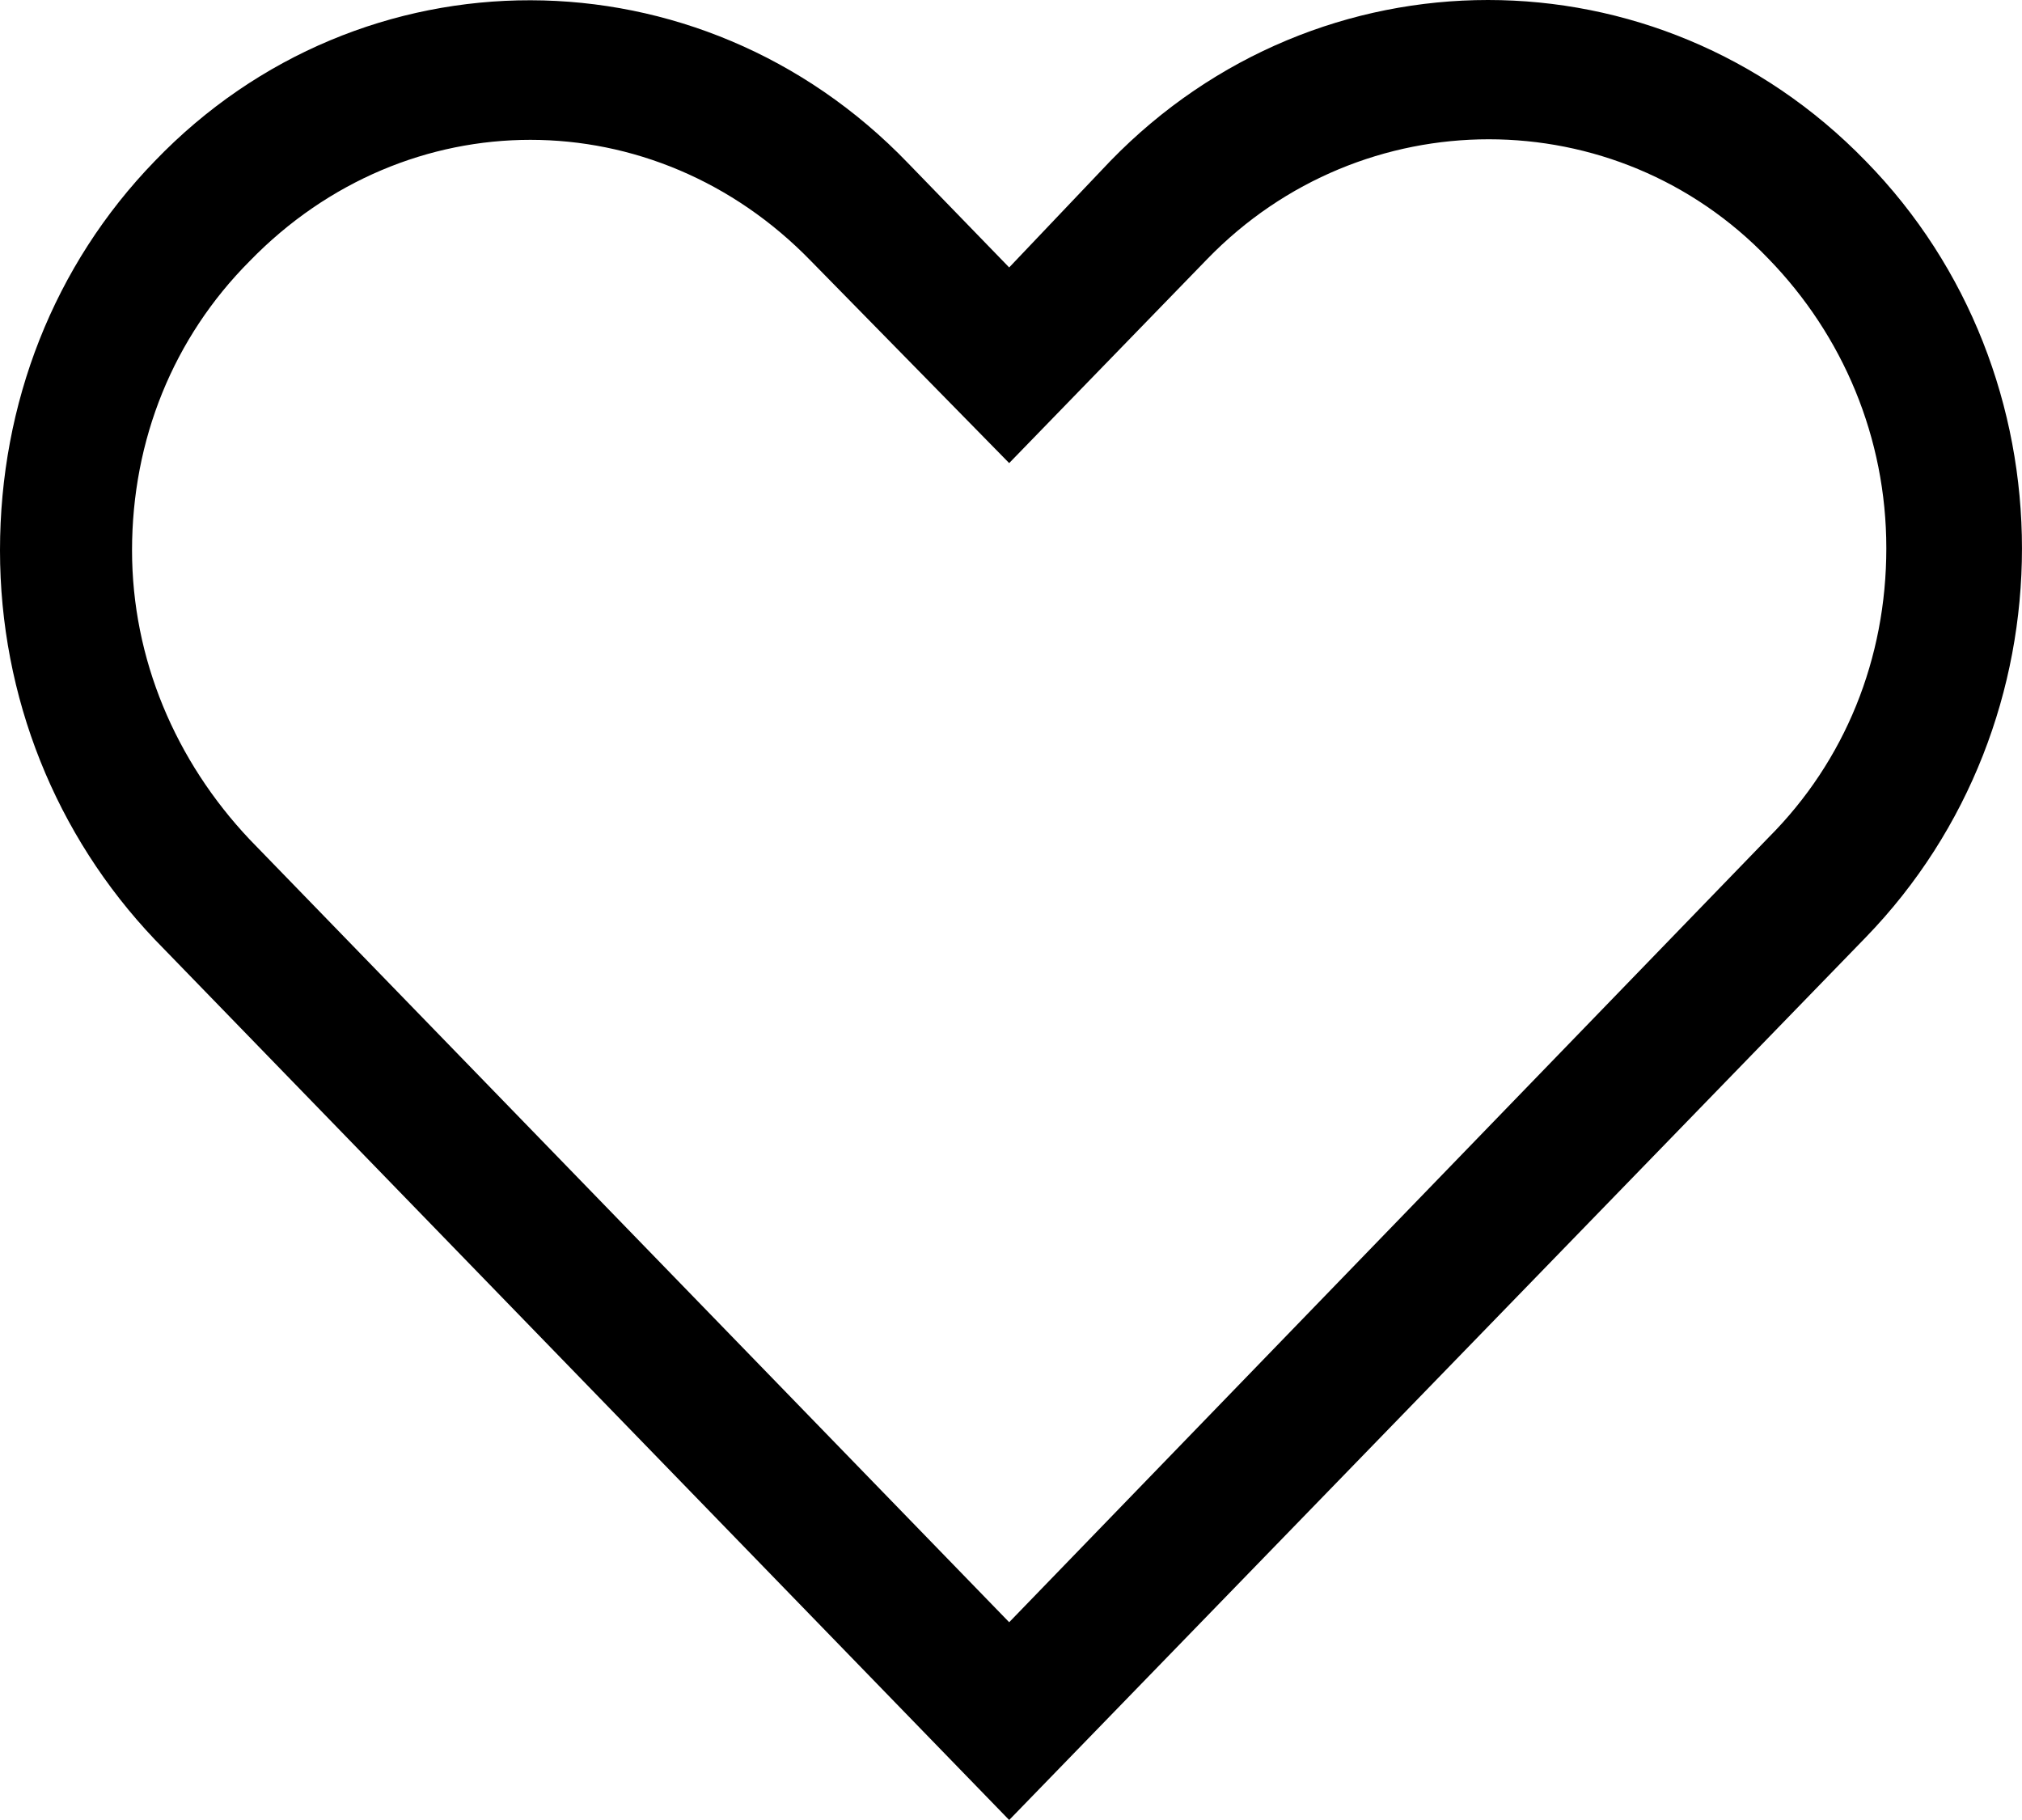
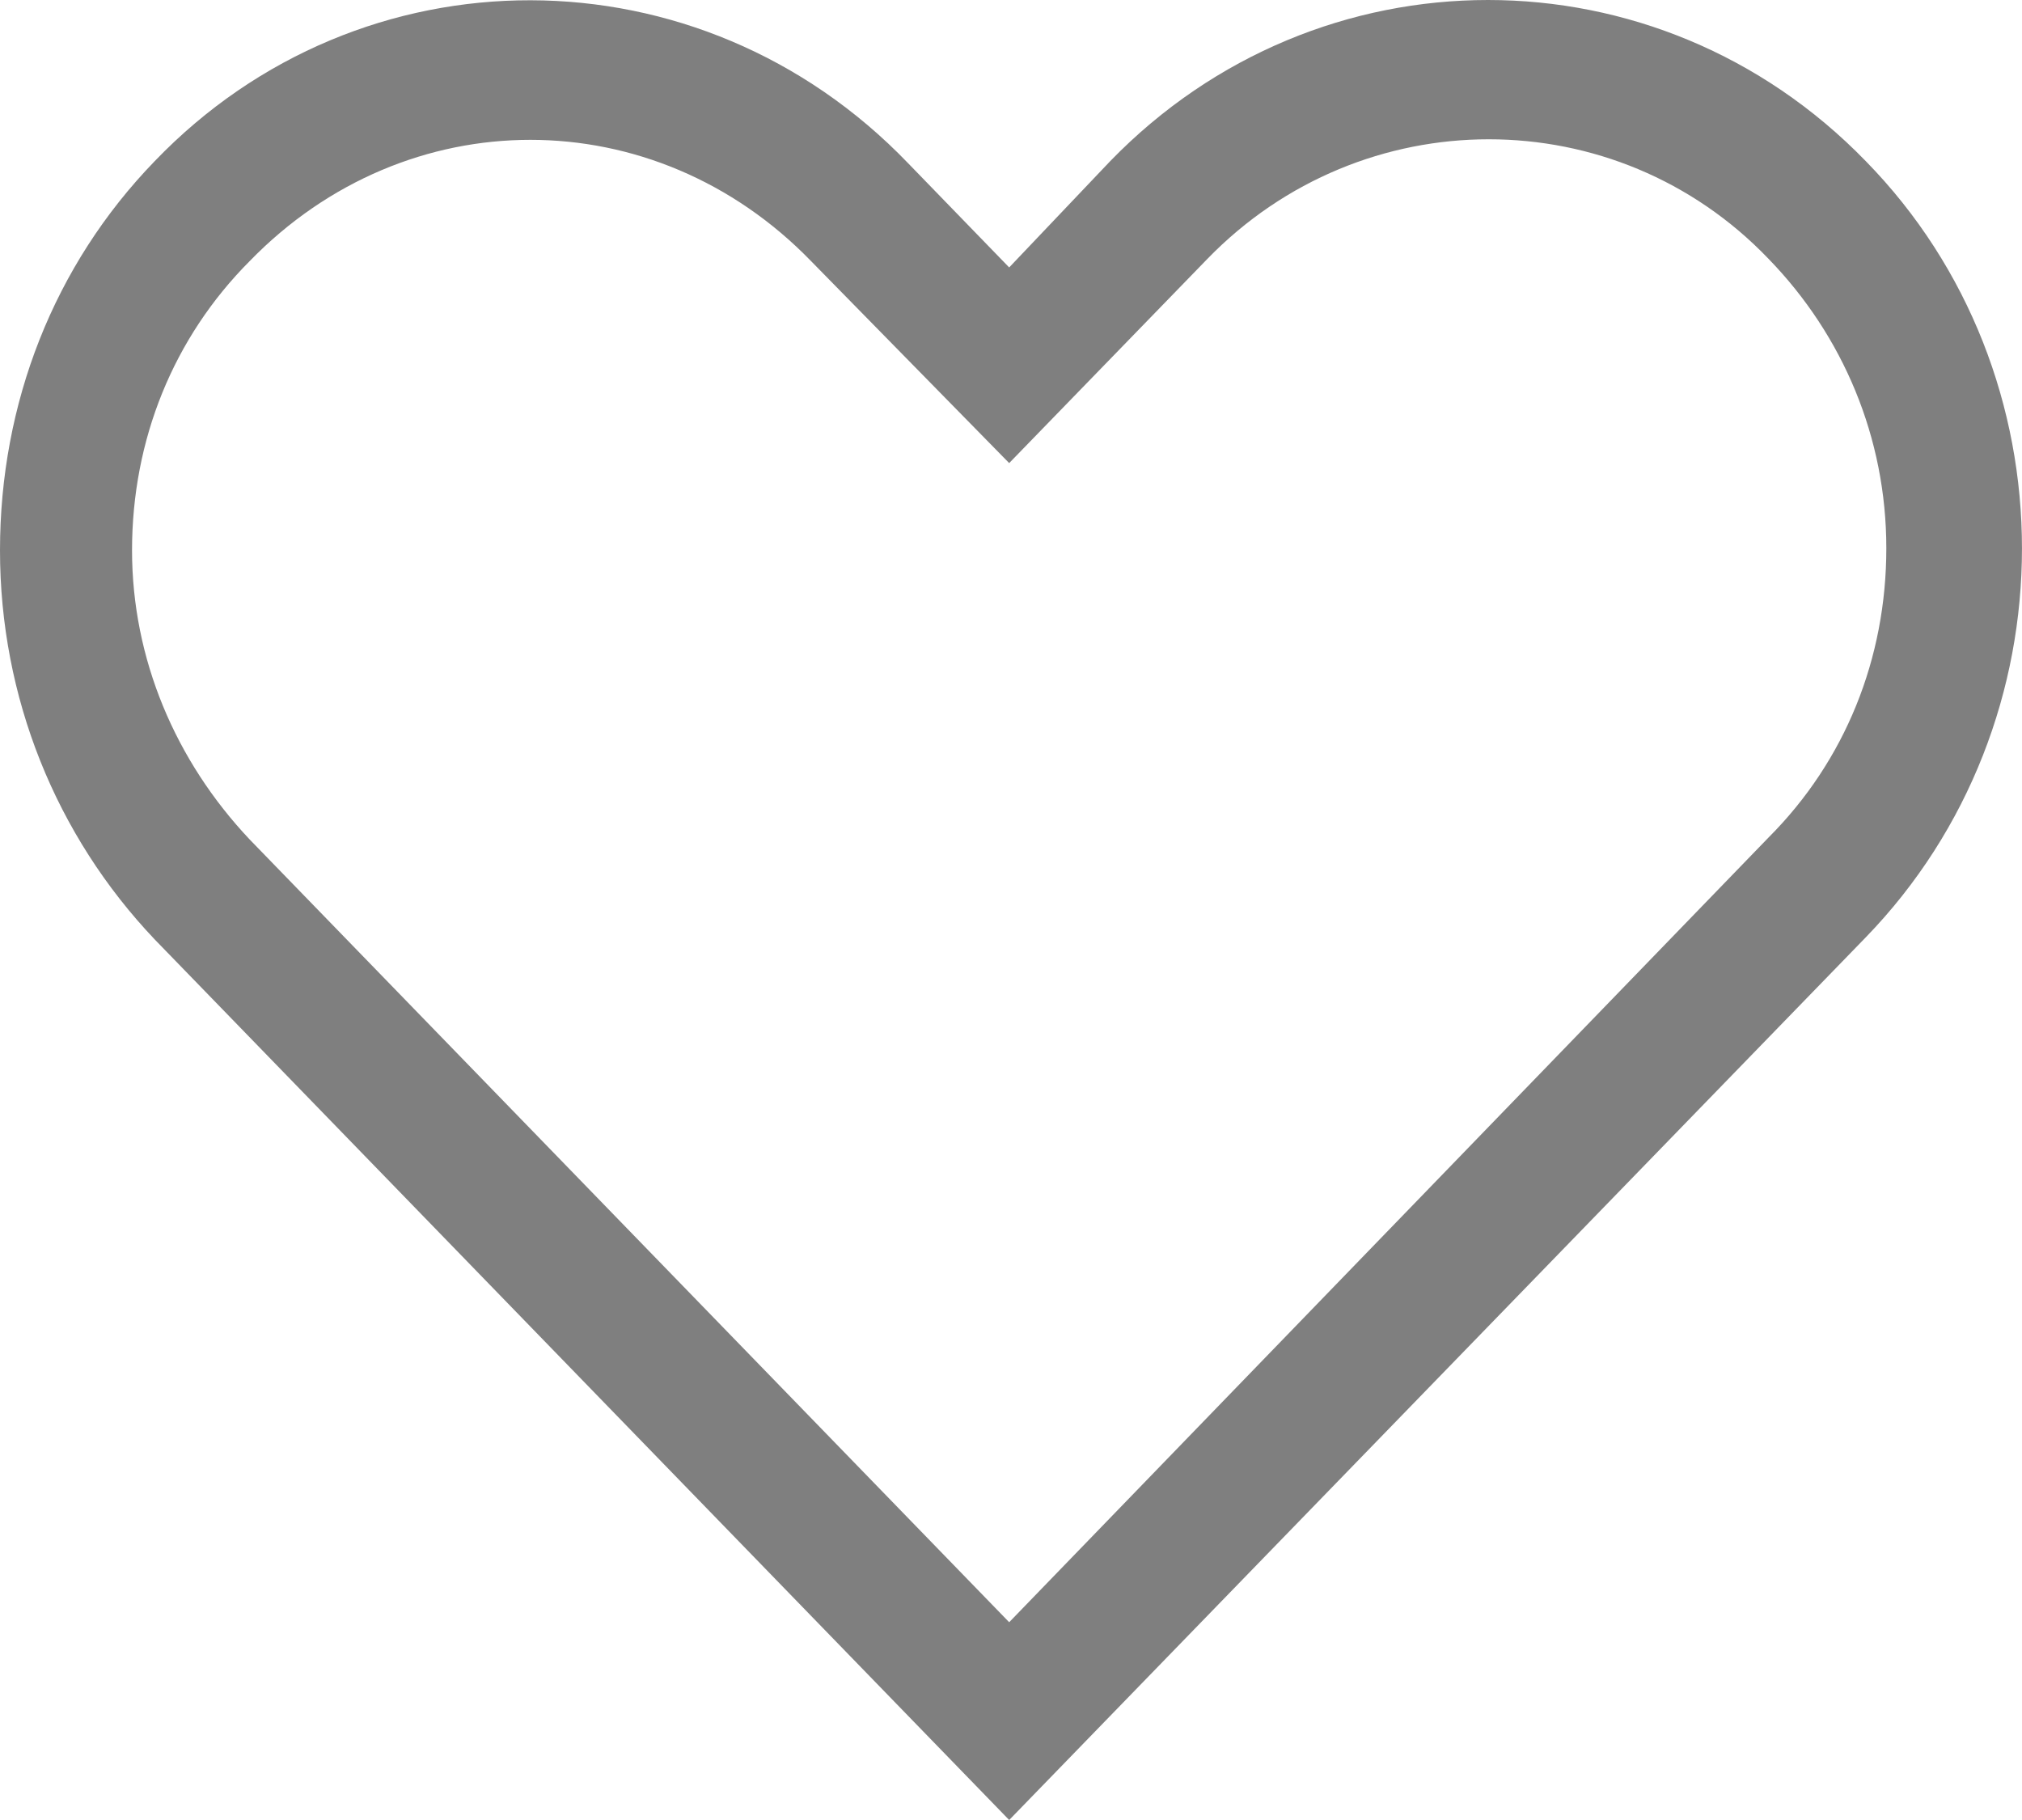
<svg xmlns="http://www.w3.org/2000/svg" width="20" height="18" viewBox="0 0 20 18" fill="none">
-   <path d="M18.454 9.271C20.515 7.146 20.515 3.697 18.454 1.593C16.392 -0.531 13.044 -0.531 10.982 1.593L9.982 2.645L8.982 1.614C6.92 -0.531 3.572 -0.531 1.531 1.593C0.531 2.624 0 3.991 0 5.443C0 6.894 0.551 8.261 1.531 9.292L9.982 18L18.454 9.271ZM1.306 5.443C1.306 4.349 1.715 3.339 2.47 2.582C3.246 1.783 4.246 1.383 5.246 1.383C6.246 1.383 7.247 1.783 8.022 2.582L9.982 4.58L11.942 2.561C13.473 0.983 15.984 0.983 17.494 2.561C18.229 3.318 18.658 4.328 18.658 5.422C18.658 6.515 18.25 7.525 17.494 8.282L9.982 16.044L2.47 8.303C1.735 7.525 1.306 6.515 1.306 5.443Z" fill="black" />
+   <path d="M18.454 9.271C20.515 7.146 20.515 3.697 18.454 1.593C16.392 -0.531 13.044 -0.531 10.982 1.593L9.982 2.645L8.982 1.614C6.92 -0.531 3.572 -0.531 1.531 1.593C0.531 2.624 0 3.991 0 5.443C0 6.894 0.551 8.261 1.531 9.292L9.982 18L18.454 9.271ZM1.306 5.443C1.306 4.349 1.715 3.339 2.47 2.582C3.246 1.783 4.246 1.383 5.246 1.383C6.246 1.383 7.247 1.783 8.022 2.582L9.982 4.58L11.942 2.561C13.473 0.983 15.984 0.983 17.494 2.561C18.229 3.318 18.658 4.328 18.658 5.422C18.658 6.515 18.25 7.525 17.494 8.282L9.982 16.044L2.47 8.303C1.735 7.525 1.306 6.515 1.306 5.443Z" fill="black" fill-opacity="0.5" />
</svg>
